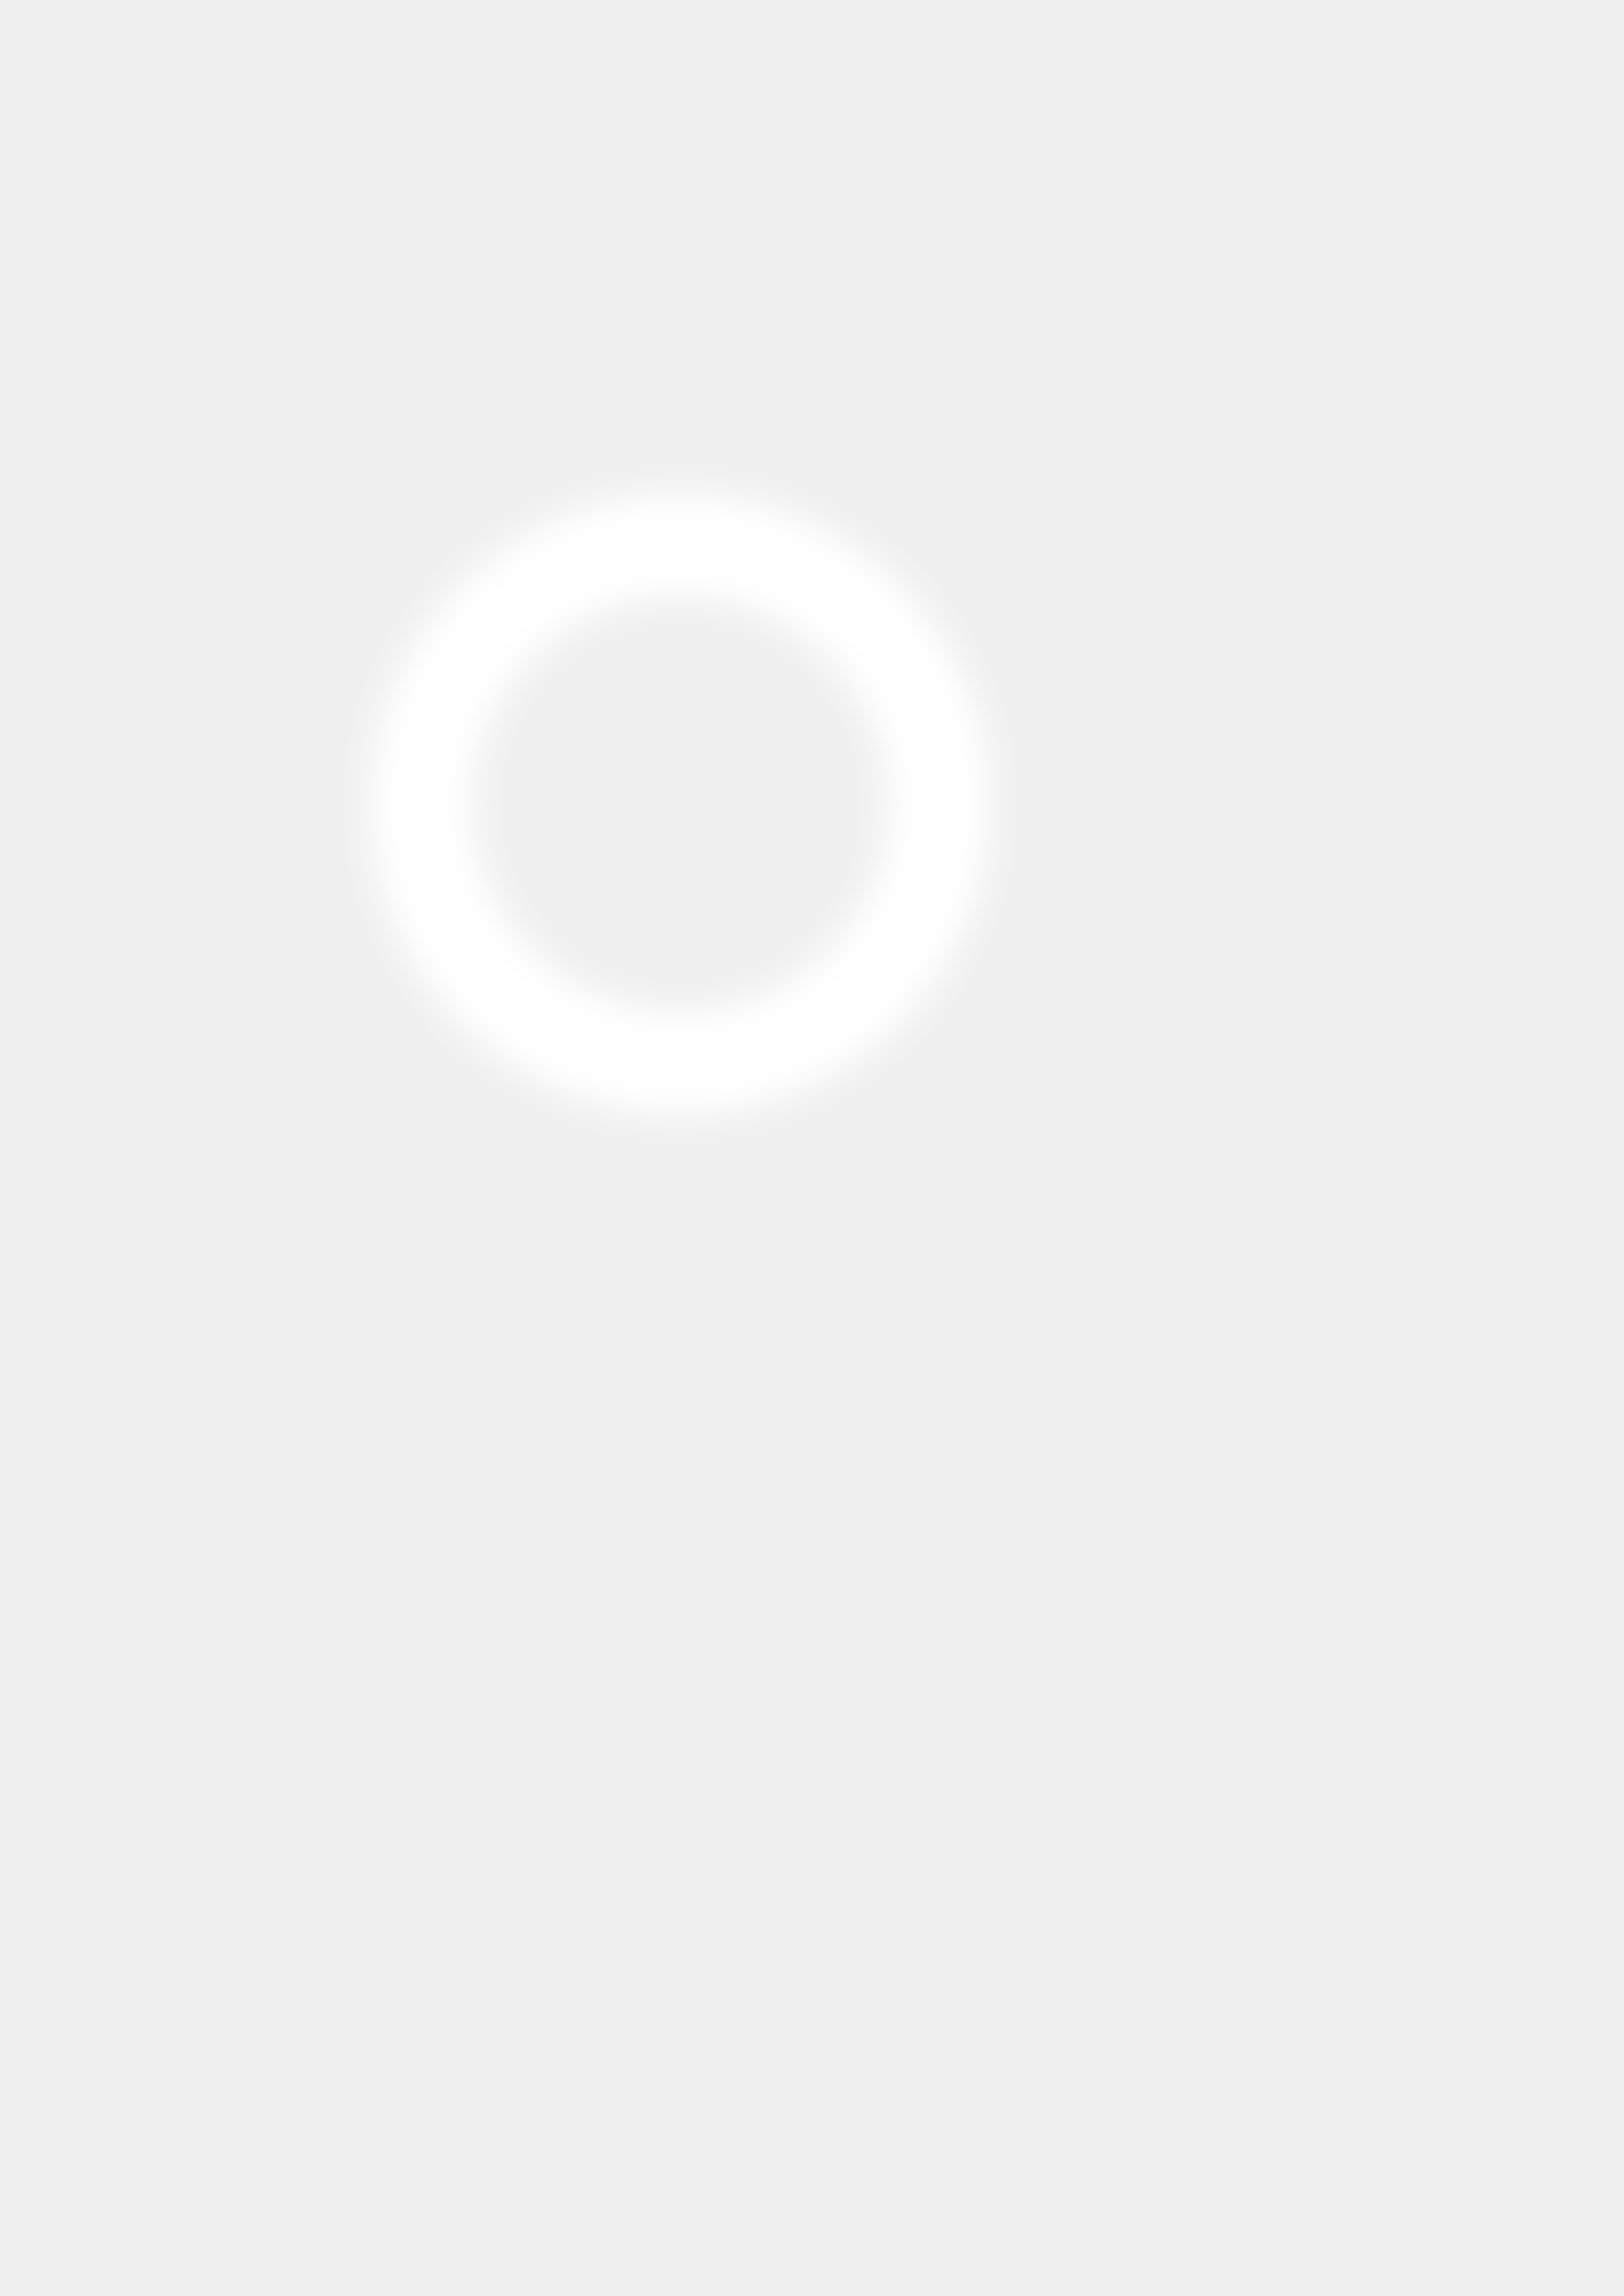
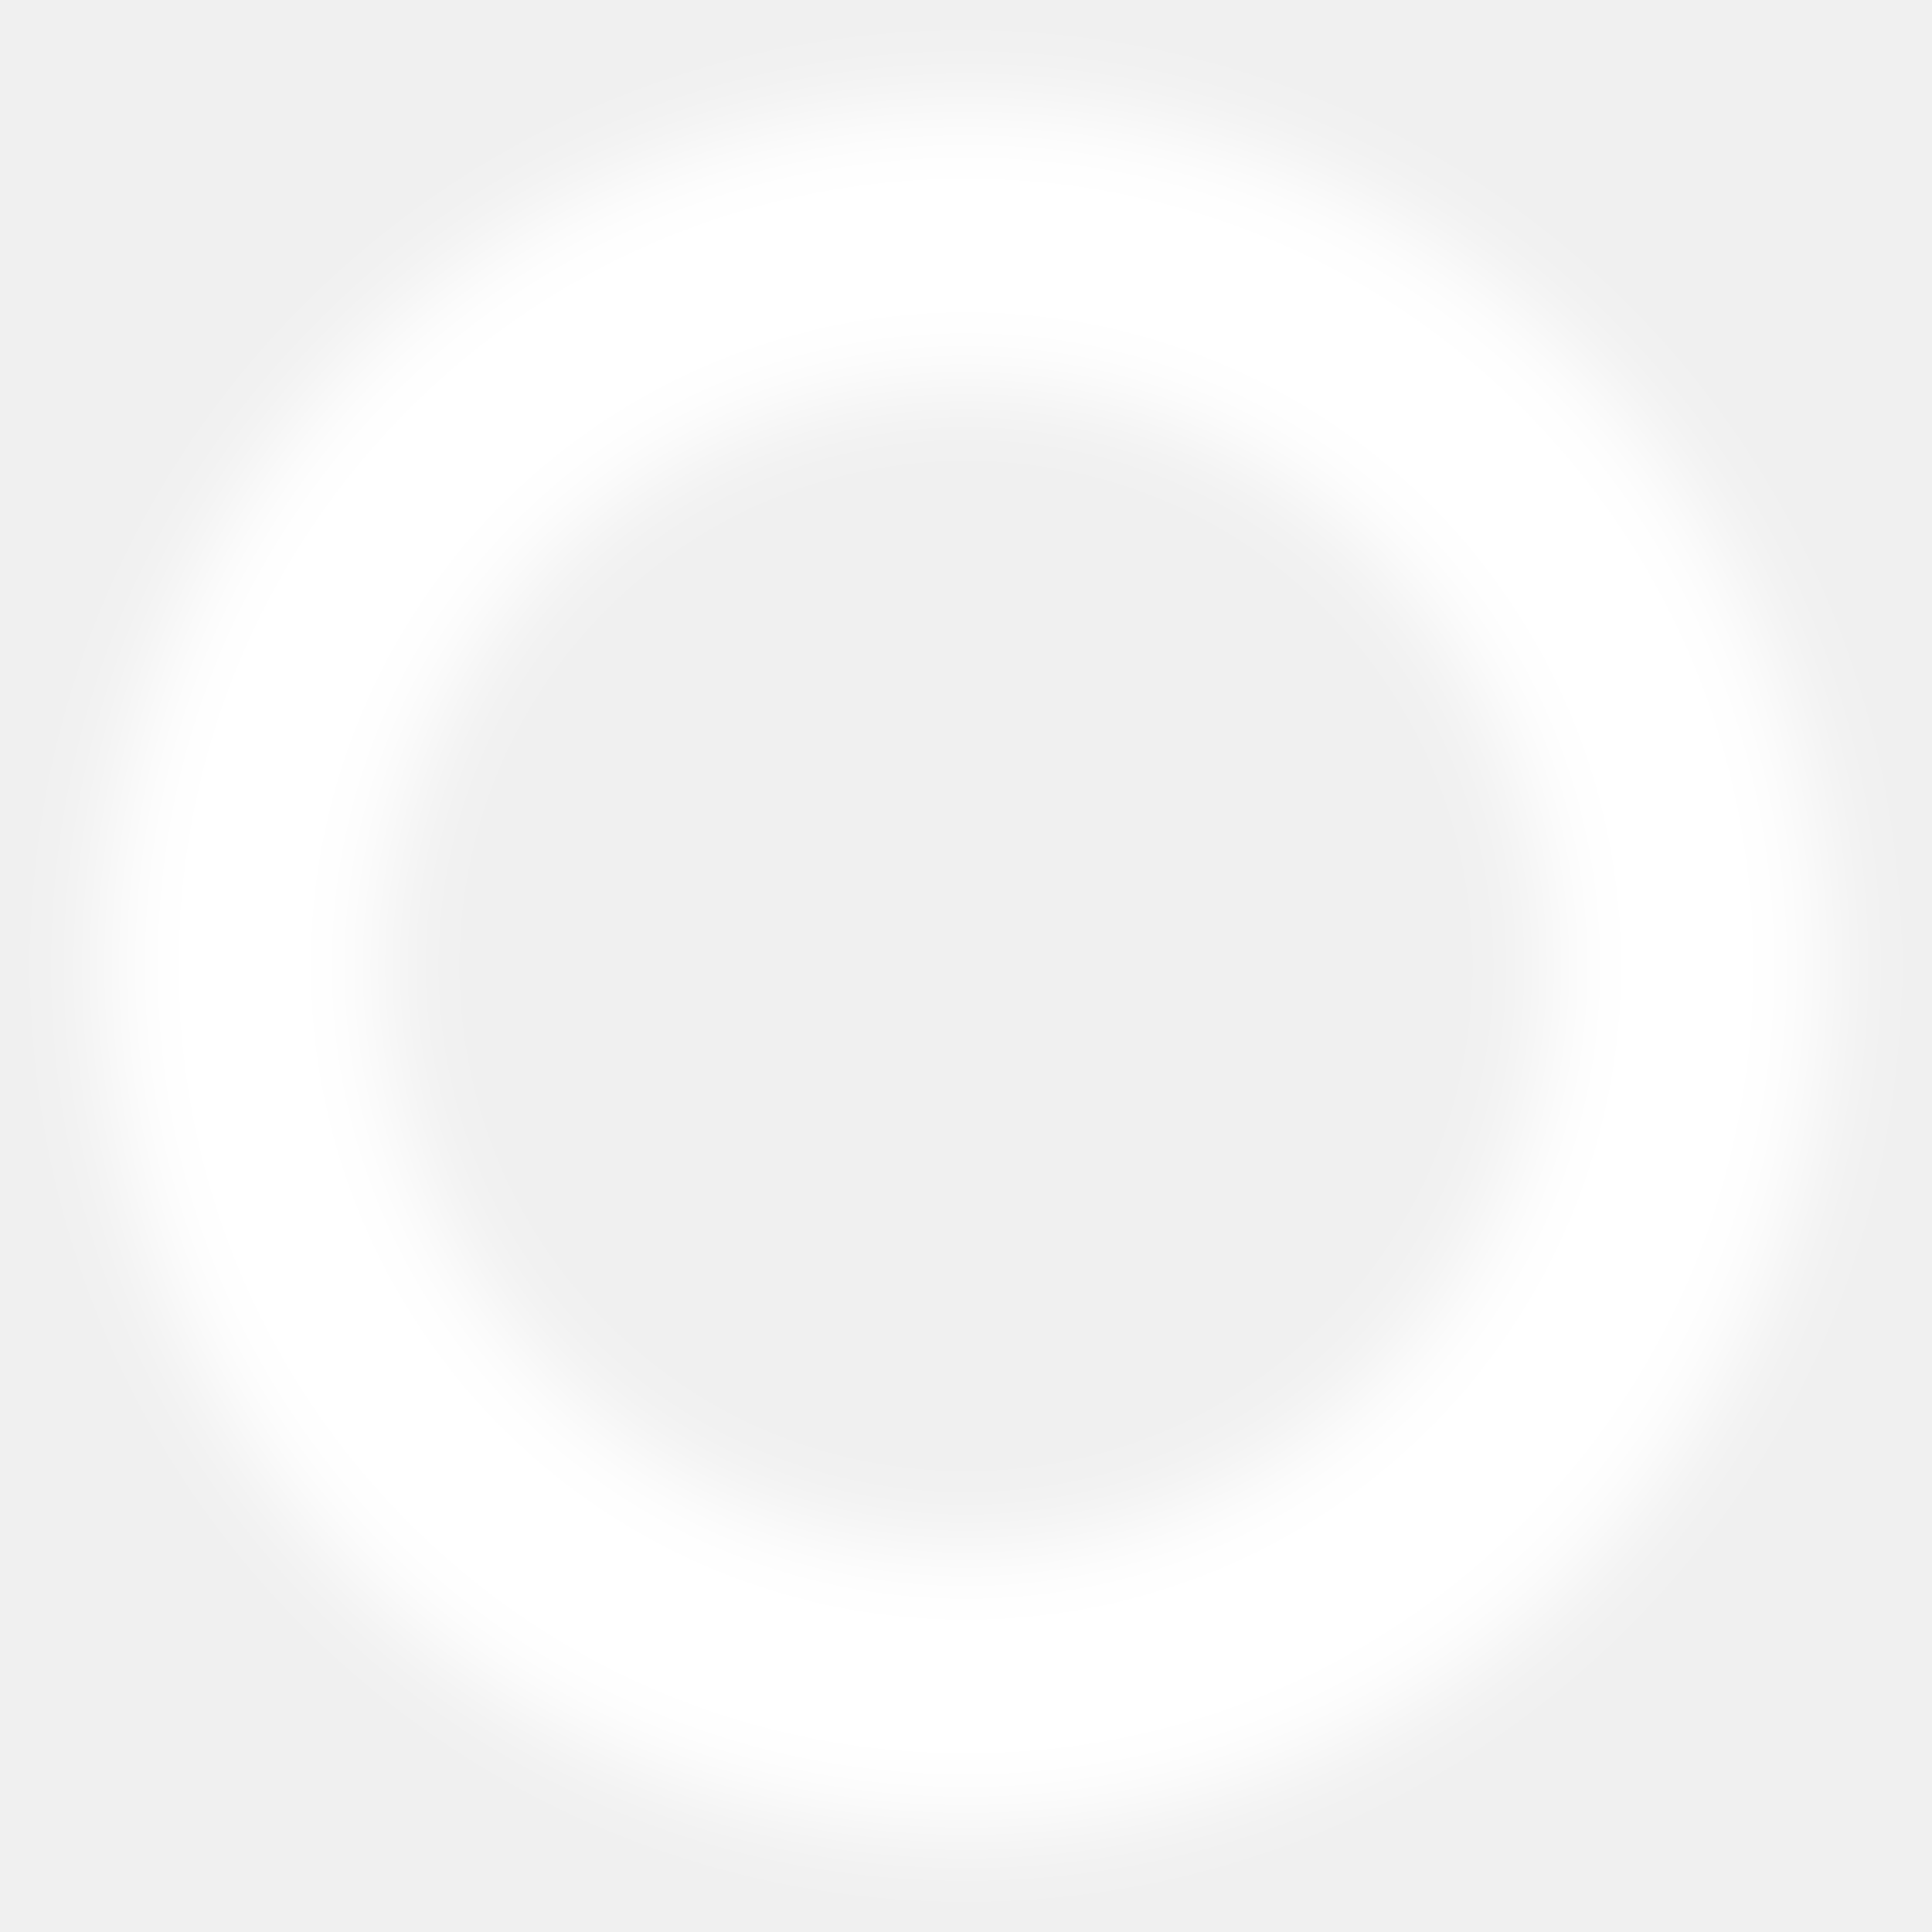
- <svg xmlns="http://www.w3.org/2000/svg" width="210mm" height="297mm" viewBox="0 0 210 297" version="1.1" id="svg799">
+ <svg xmlns="http://www.w3.org/2000/svg" width="512" height="512" viewBox="0 0 135.467 135.467" version="1.1" id="svg799">
  <defs id="defs796">
-     <filter style="color-interpolation-filters:sRGB;" id="filter2353" x="-0.06" y="-0.06" width="1.12" height="1.12">
+     <filter style="color-interpolation-filters:sRGB" id="filter2353" x="-0.06" y="-0.06" width="1.12" height="1.12">
      <feGaussianBlur stdDeviation="2 2" result="blur" id="feGaussianBlur2351" />
    </filter>
  </defs>
  <g id="layer2">
-     <path id="path610-5-8-8-2" style="display:inline;fill:#ffffff;stroke-width:0.367;filter:url(#filter2353)" d="M 88 63.987 A 40 40 0 0 0 48 103.987 A 40 40 0 0 0 88 143.987 A 40 40 0 0 0 128 103.987 A 40 40 0 0 0 88 63.987 z M 88 77.049 A 27.001 26.939 0 0 1 115.001 103.988 A 27.001 26.939 0 0 1 88 130.926 A 27.001 26.939 0 0 1 60.998 103.988 A 27.001 26.939 0 0 1 88 77.049 z " />
+     <path id="path610-5-8-8-2" style="display:inline;fill:#ffffff;stroke-width:0.367;filter:url(#filter2353)" d="M 44.8,4.8 A 40,40 0 0 0 4.8,44.8 40,40 0 0 0 44.8,84.8 40,40 0 0 0 84.8,44.8 40,40 0 0 0 44.8,4.8 Z m 0,13.062 A 27.001,26.939 0 0 1 71.801,44.801 27.001,26.939 0 0 1 44.8,71.739 27.001,26.939 0 0 1 17.798,44.801 27.001,26.939 0 0 1 44.8,17.862 Z" transform="scale(1.511909)" />
  </g>
</svg>
